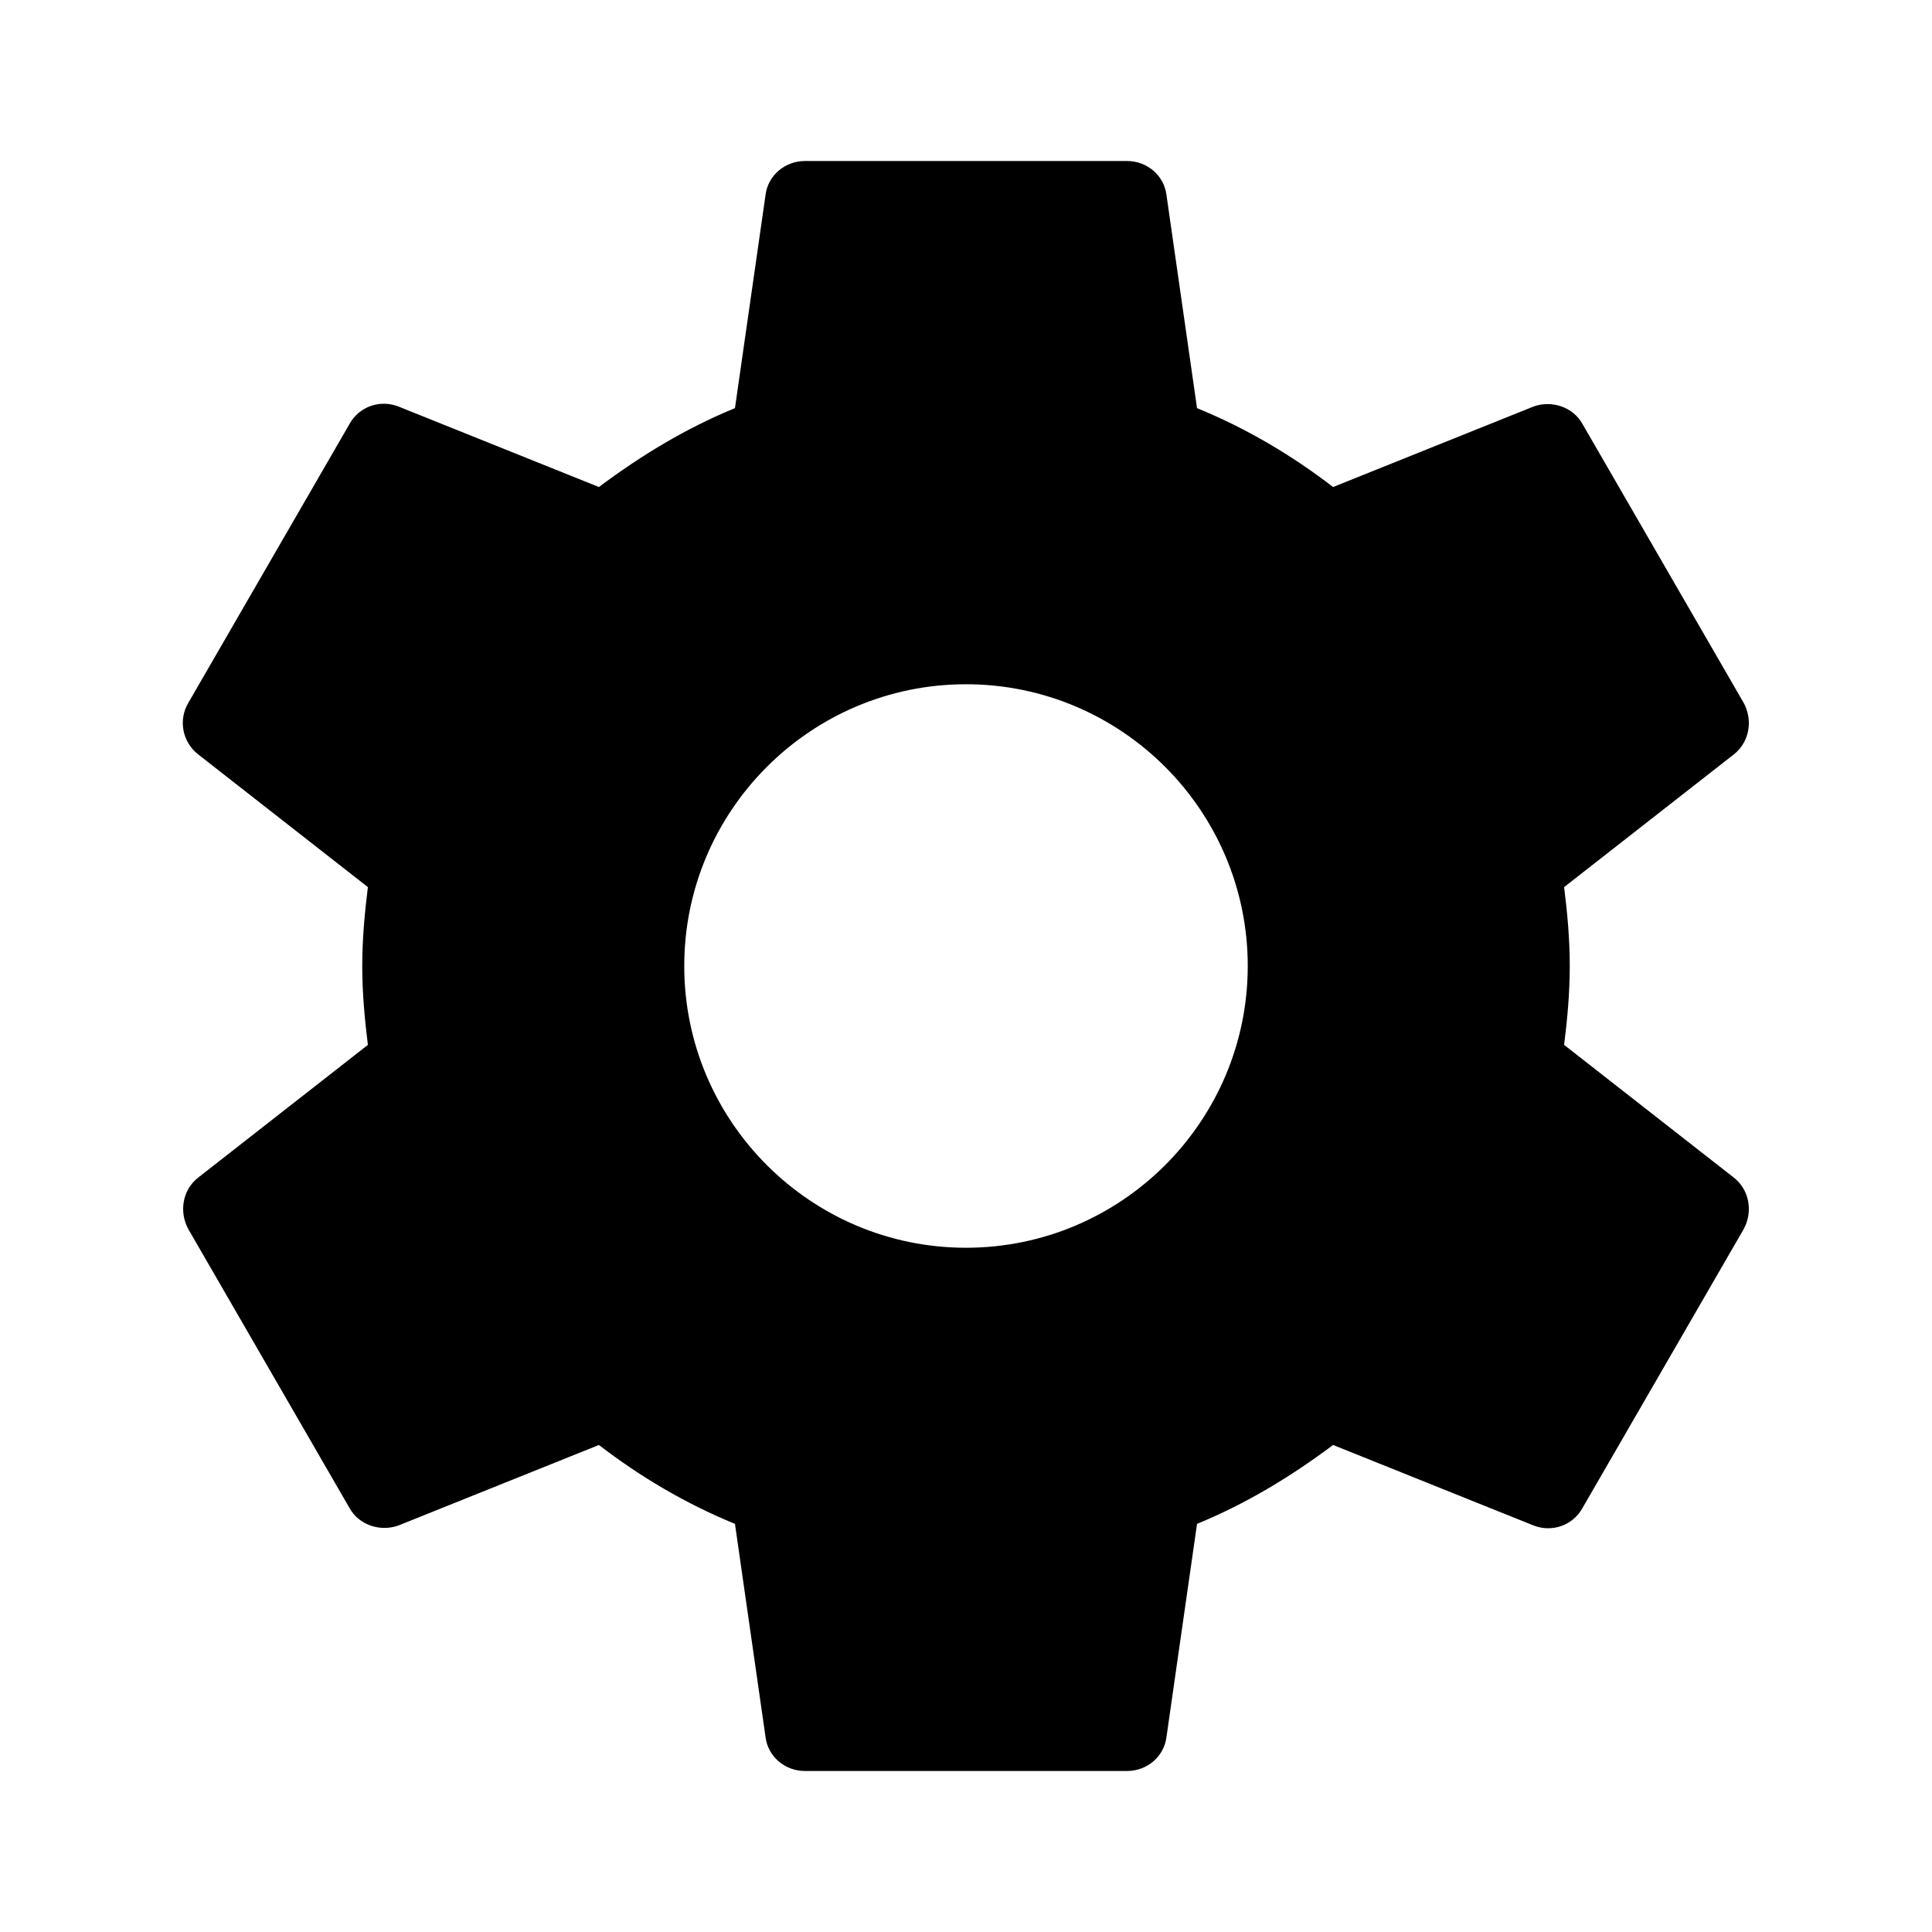
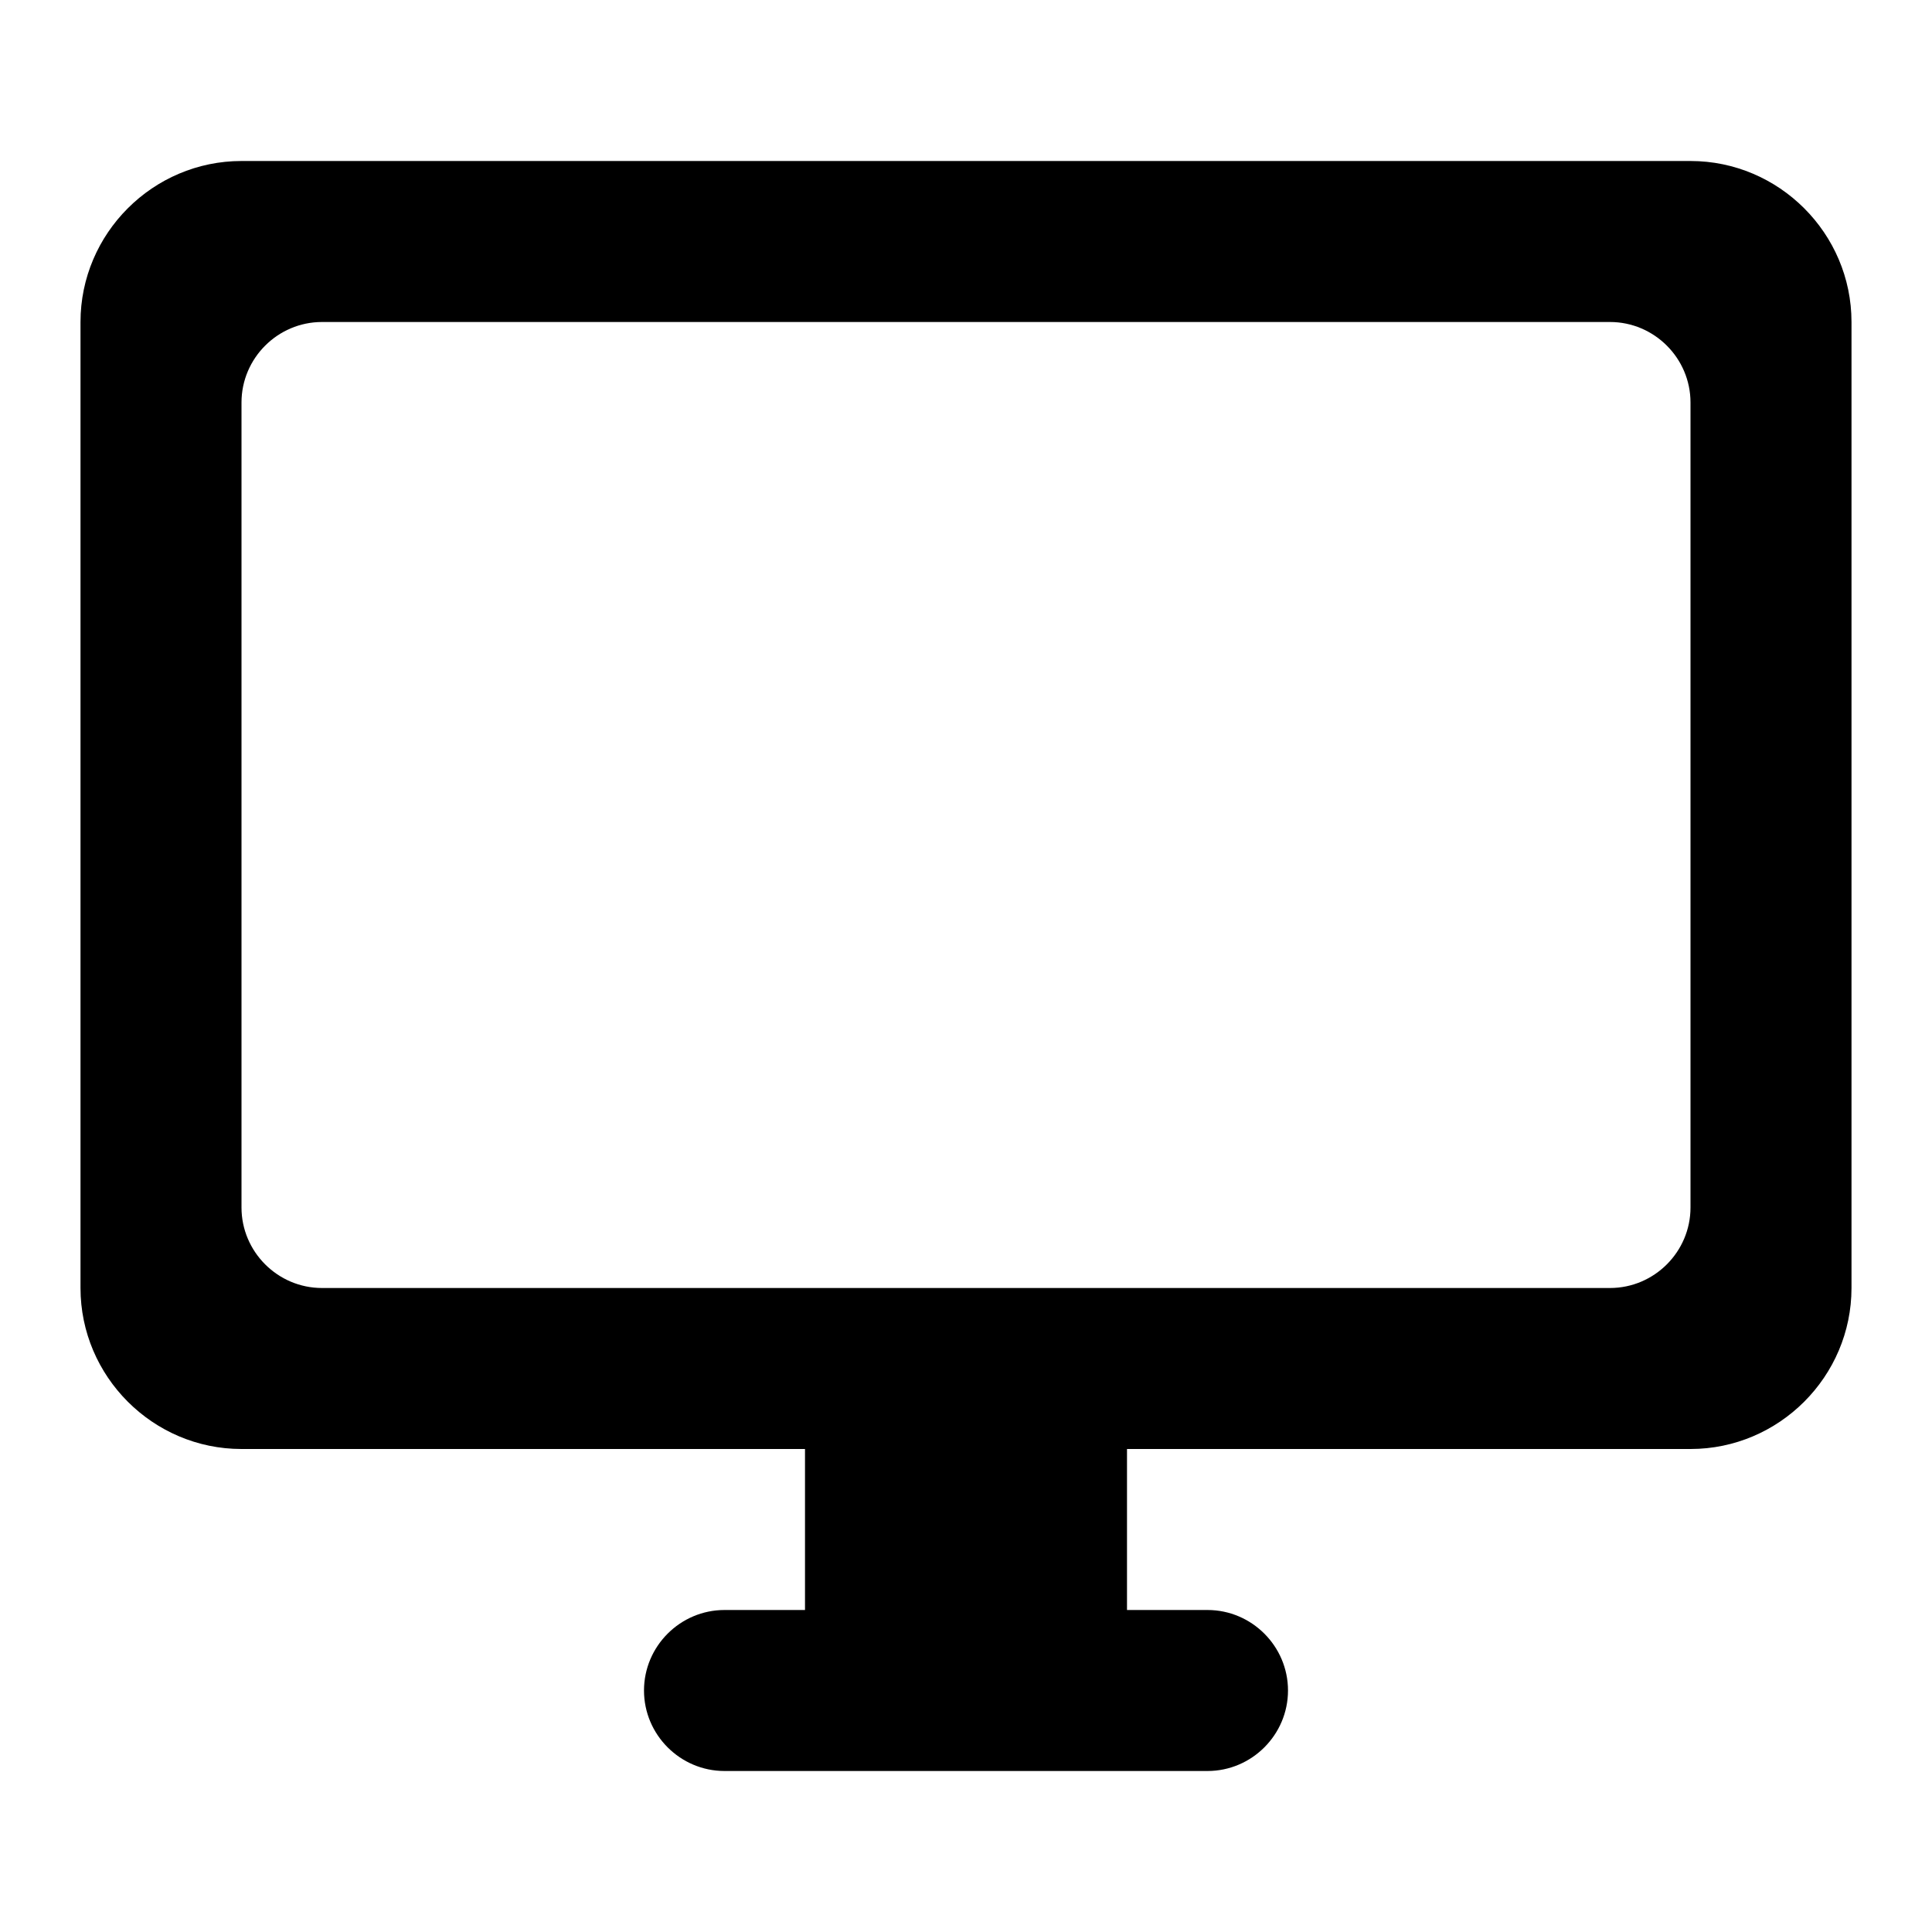
<svg xmlns="http://www.w3.org/2000/svg" height="24" viewBox="0 0 24 24" width="24">
-   <path d="M19.43 12.98c.04-.32.07-.64.07-.98s-.03-.66-.07-.98l2.11-1.65c.19-.15.24-.42.12-.64l-2-3.46c-.12-.22-.39-.3-.61-.22l-2.49 1c-.52-.4-1.08-.73-1.69-.98l-.38-2.65C14.46 2.18 14.25 2 14 2h-4c-.25 0-.46.18-.49.42l-.38 2.65c-.61.25-1.17.59-1.69.98l-2.49-1c-.23-.09-.49 0-.61.22l-2 3.46c-.13.22-.07.49.12.64l2.11 1.65c-.04.32-.07.65-.07.98s.03.66.07.98l-2.11 1.65c-.19.15-.24.42-.12.64l2 3.46c.12.22.39.3.61.22l2.49-1c.52.4 1.08.73 1.69.98l.38 2.65c.03.24.24.42.49.42h4c.25 0 .46-.18.49-.42l.38-2.65c.61-.25 1.17-.59 1.69-.98l2.49 1c.23.09.49 0 .61-.22l2-3.46c.12-.22.07-.49-.12-.64l-2.11-1.65zM12 15.5c-1.93 0-3.5-1.57-3.5-3.5s1.57-3.5 3.5-3.5 3.5 1.57 3.5 3.5-1.57 3.5-3.5 3.5z" />
+   <path d="M21 2H3c-1.1 0-2 .9-2 2v12c0 1.1.9 2 2 2h7v2H9c-.55 0-1 .45-1 1s.45 1 1 1h6c.55 0 1-.45 1-1s-.45-1-1-1h-1v-2h7c1.1 0 2-.9 2-2V4c0-1.1-.9-2-2-2zm-1 14H4c-.55 0-1-.45-1-1V5c0-.55.45-1 1-1h16c.55 0 1 .45 1 1v10c0 .55-.45 1-1 1z" />
</svg>
